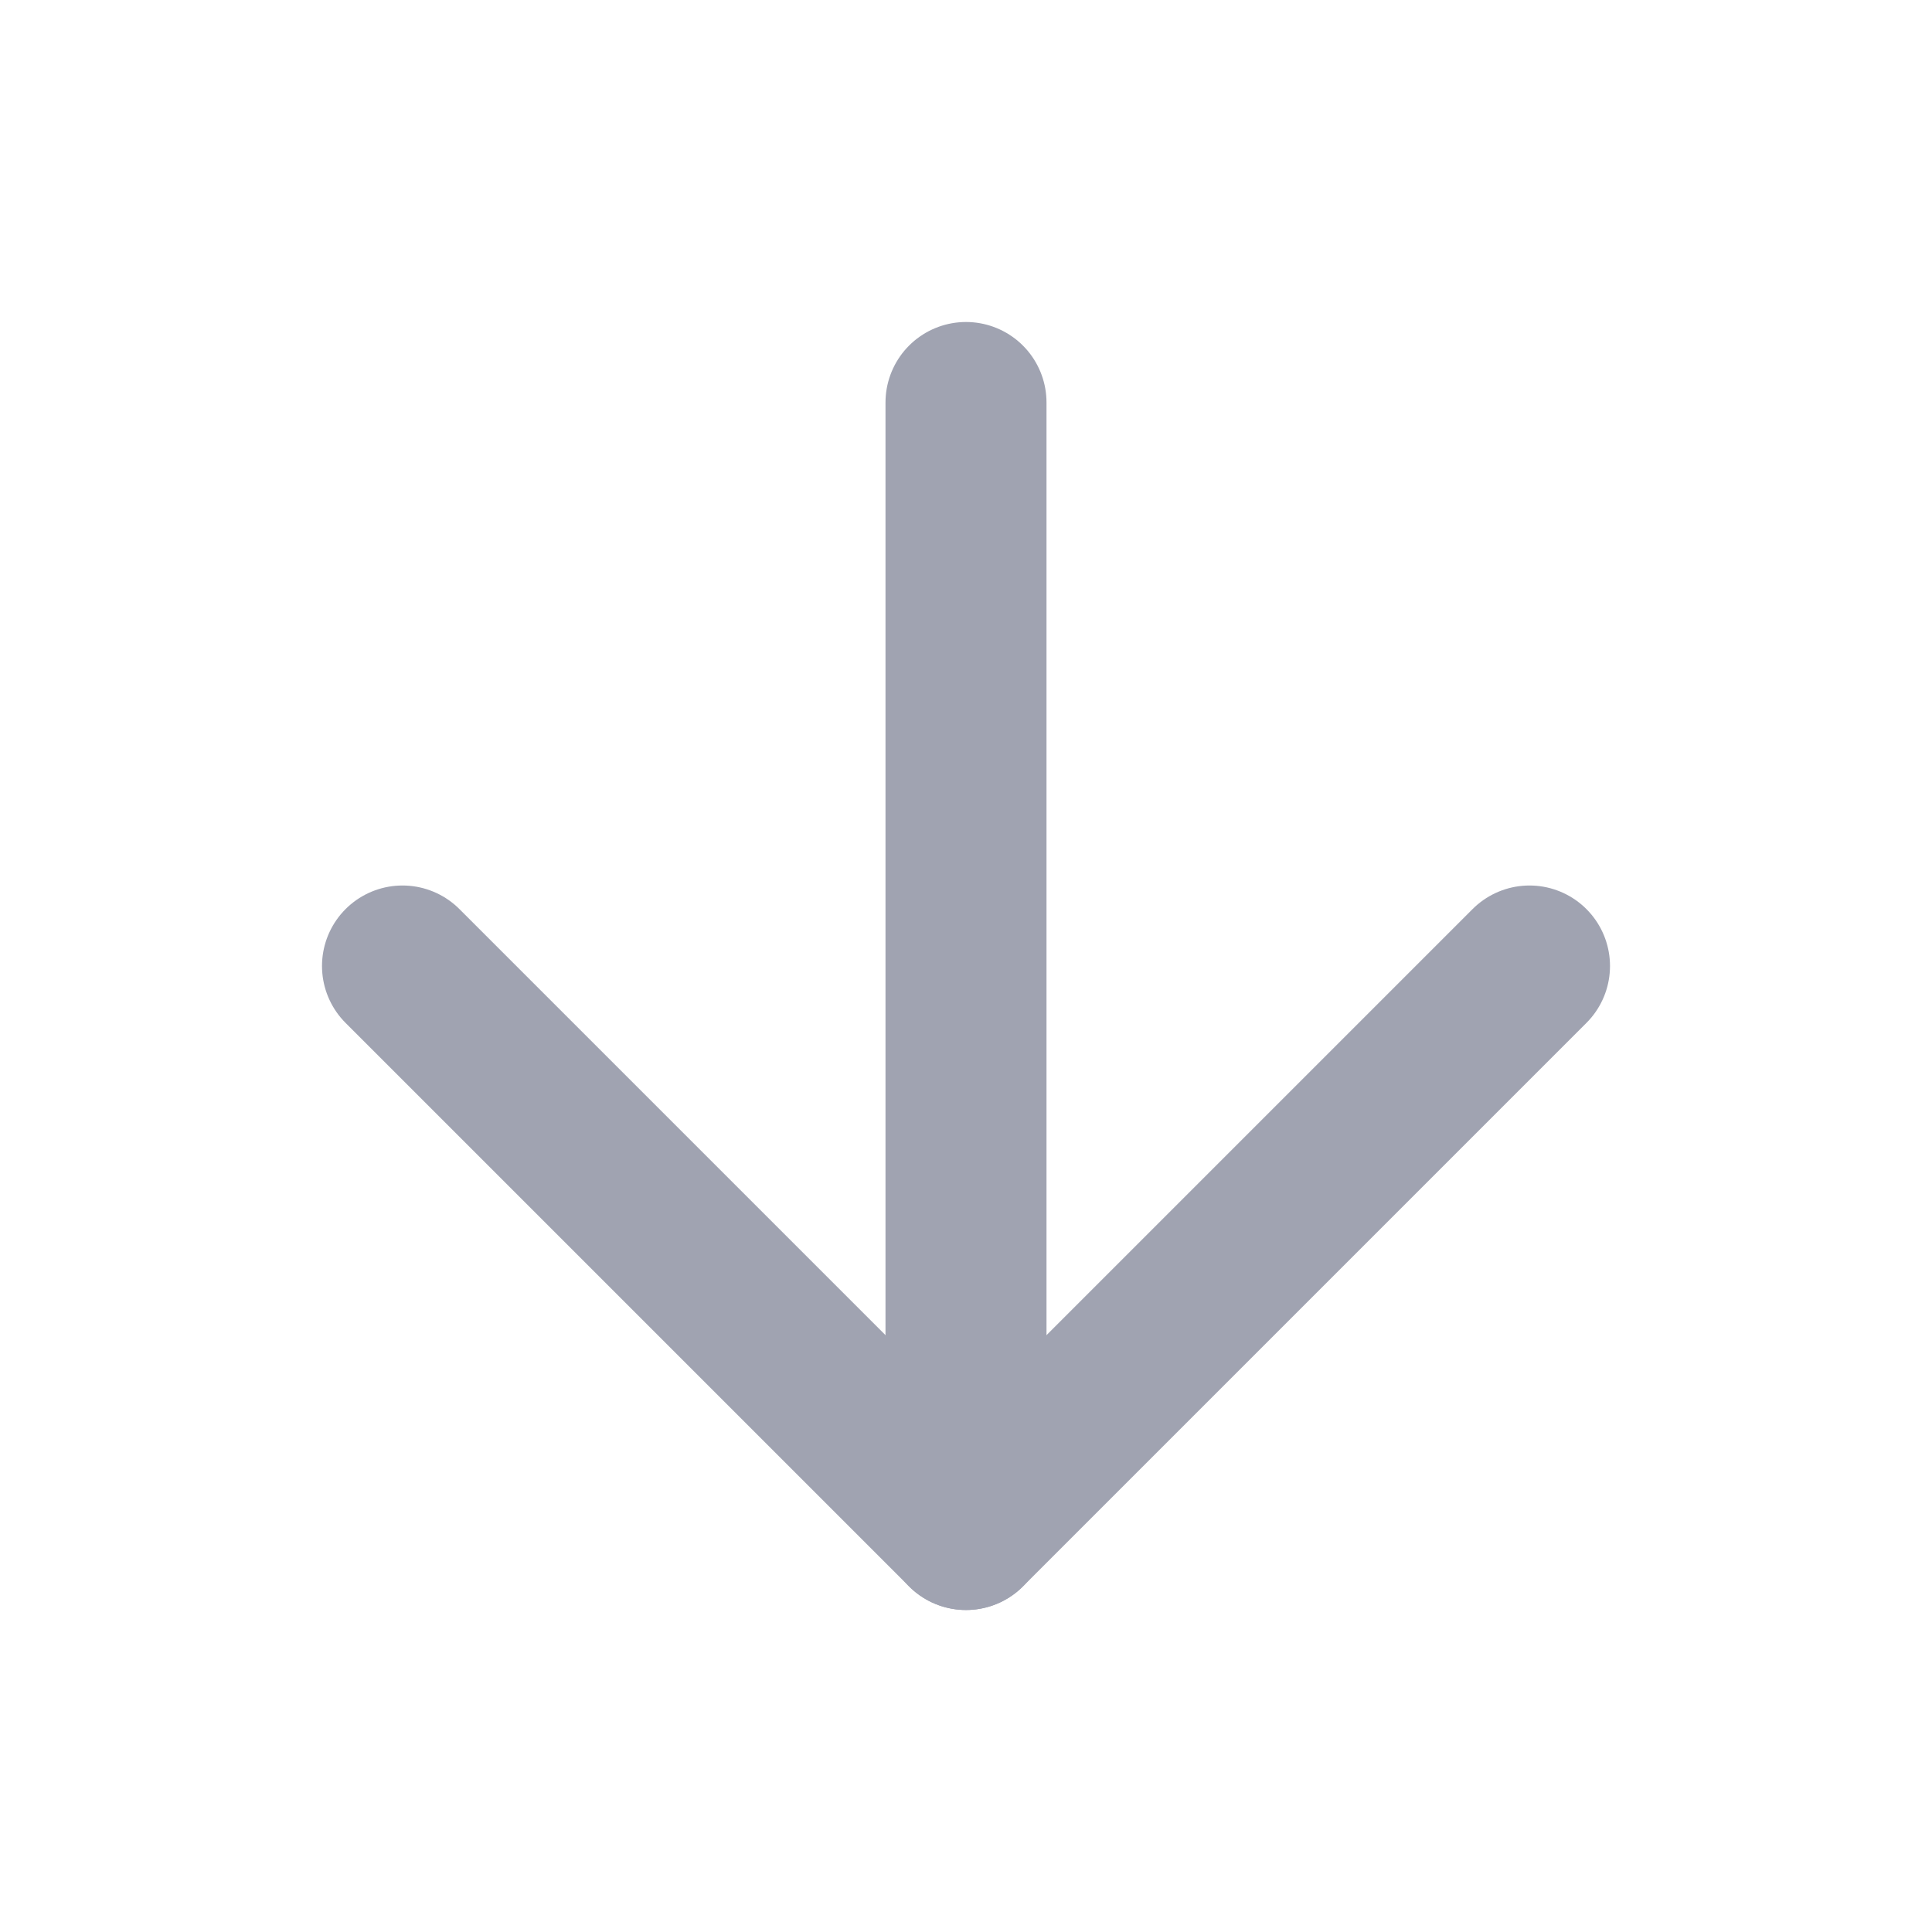
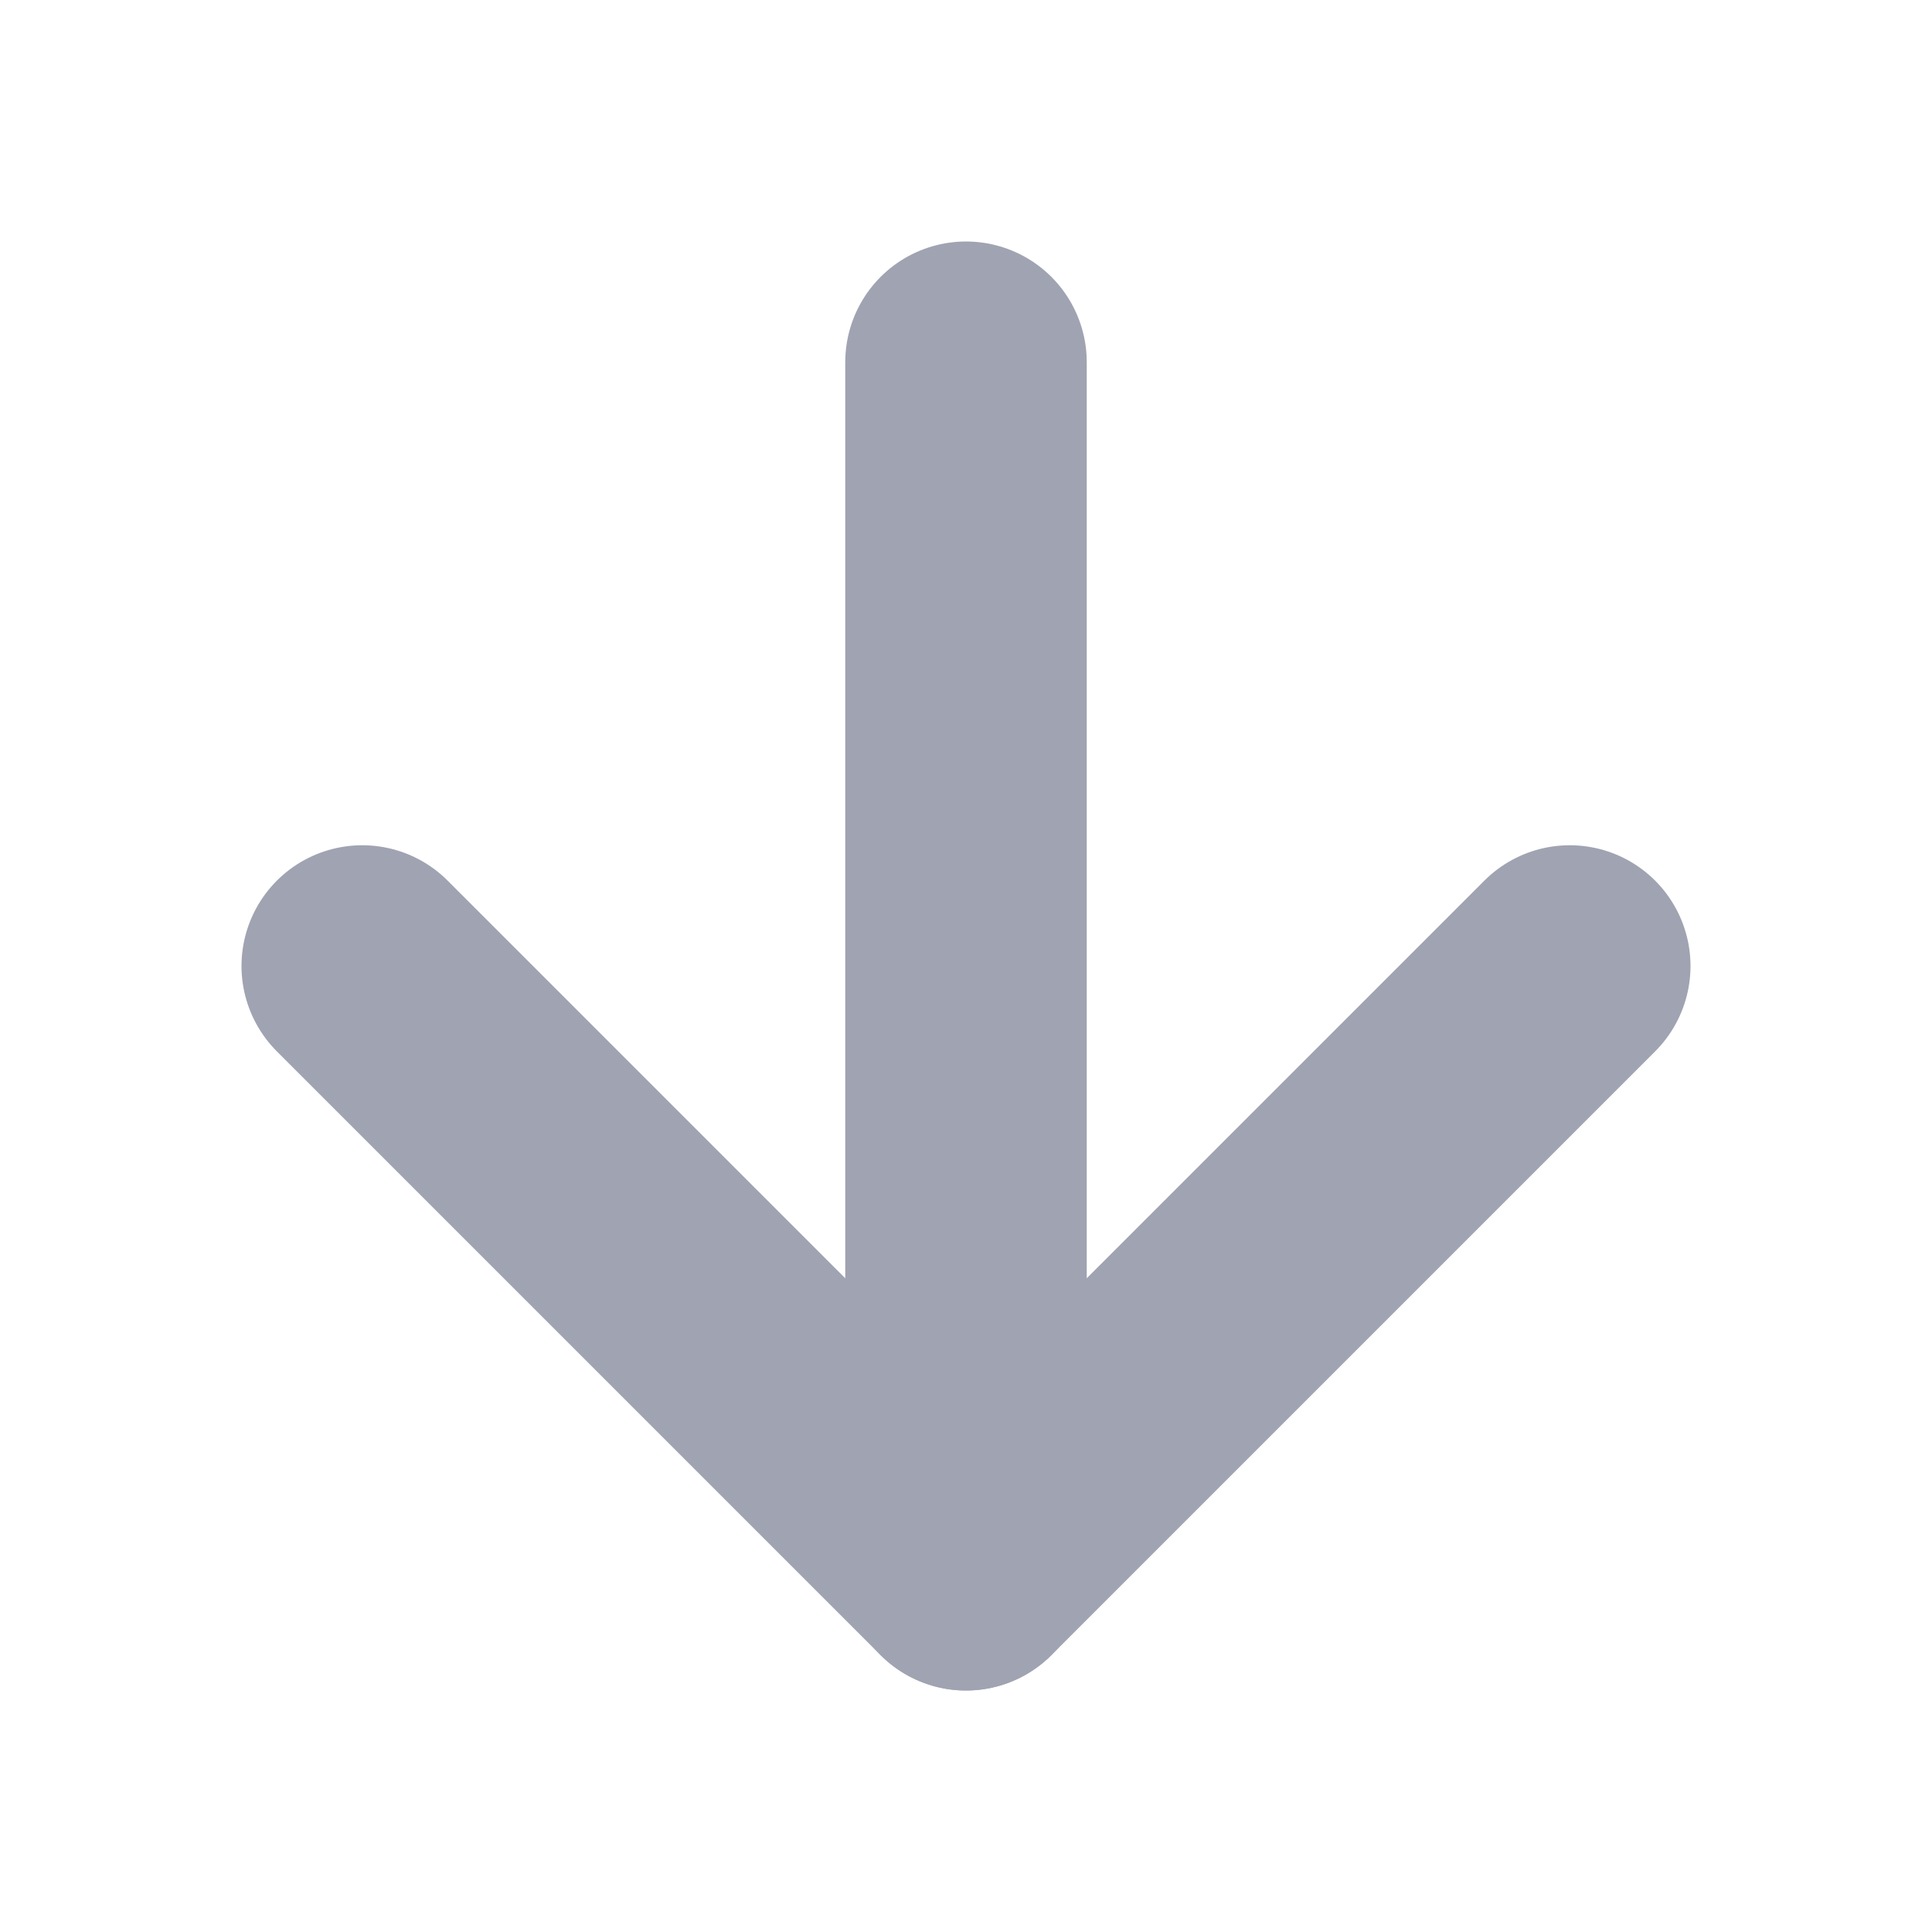
- <svg xmlns="http://www.w3.org/2000/svg" width="24" height="24" viewBox="0 0 24 24" fill="none" stroke="#a0a3b1" stroke-width="2" stroke-linecap="round" stroke-linejoin="round">
-   <line x1="12" y1="5" x2="12" y2="19" />
-   <polyline points="5 12 12 19 19 12" />
+ <svg xmlns="http://www.w3.org/2000/svg" width="16" height="16" viewBox="0 0 16 16" fill="none" stroke="#a0a3b1" stroke-width="2" stroke-linecap="round" stroke-linejoin="round">
+   <line x1="8" y1="3" x2="8" y2="13" />
+   <polyline points="3 8 8 13 13 8" />
</svg>
